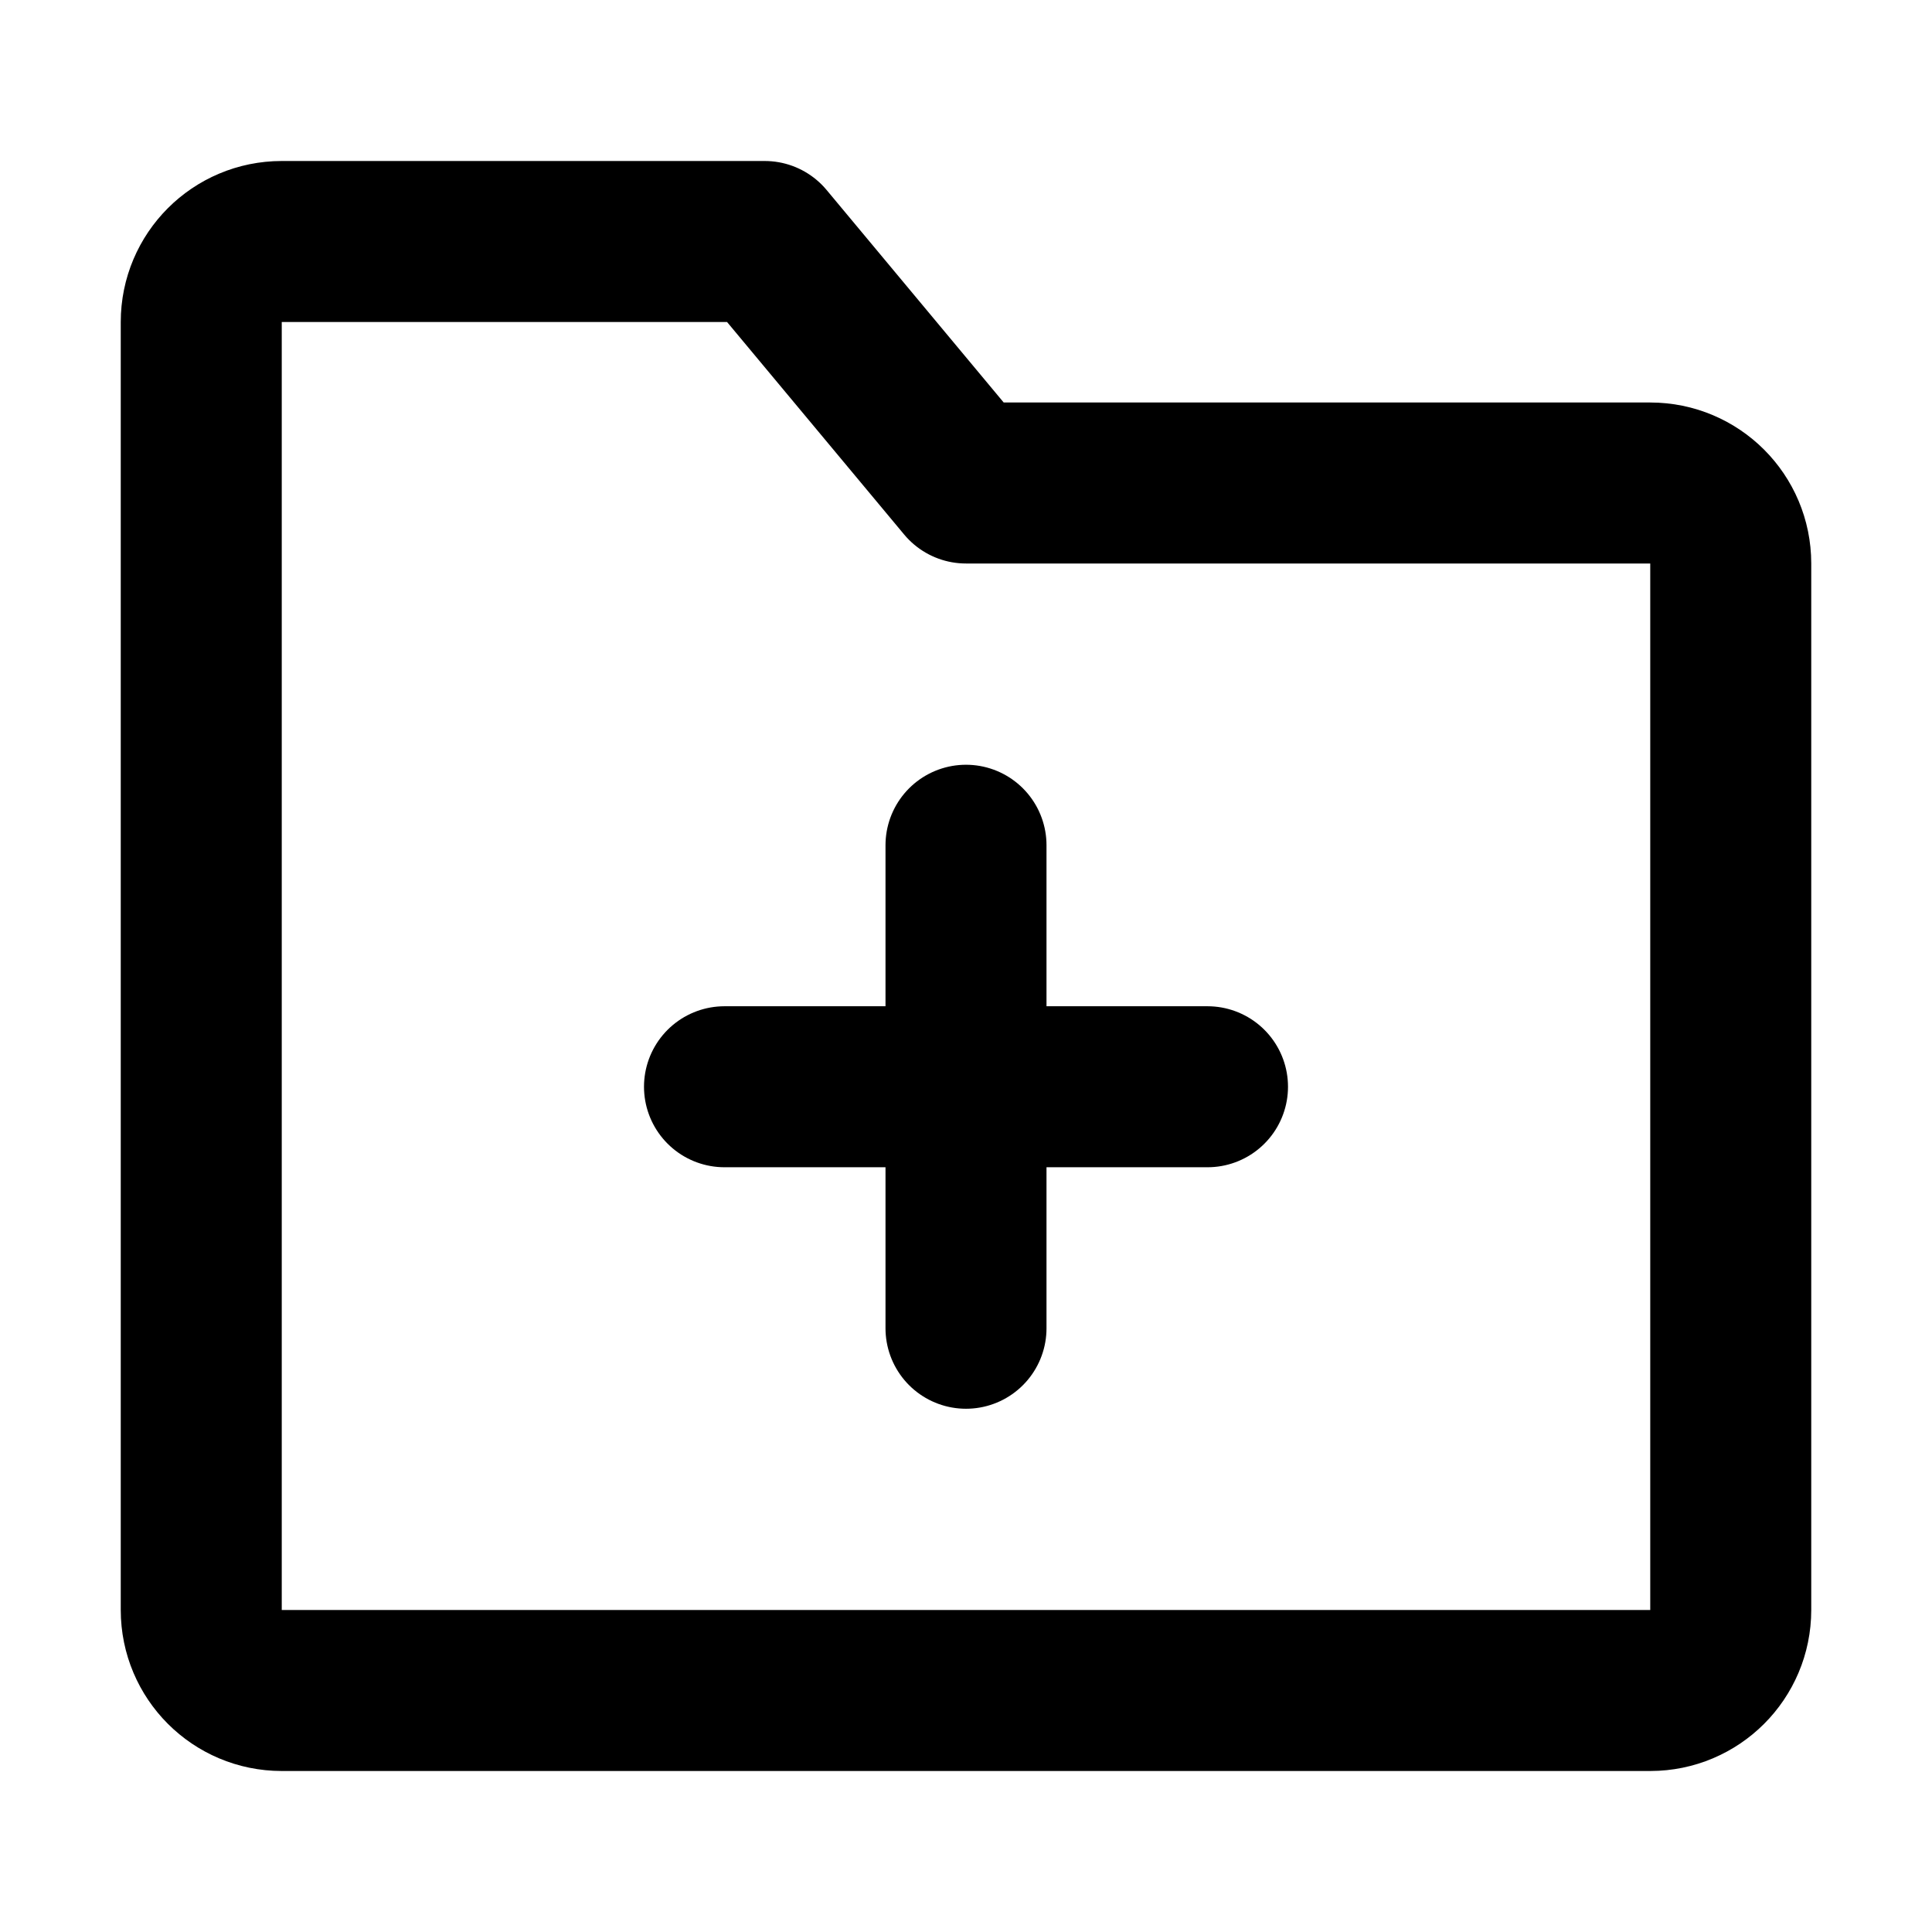
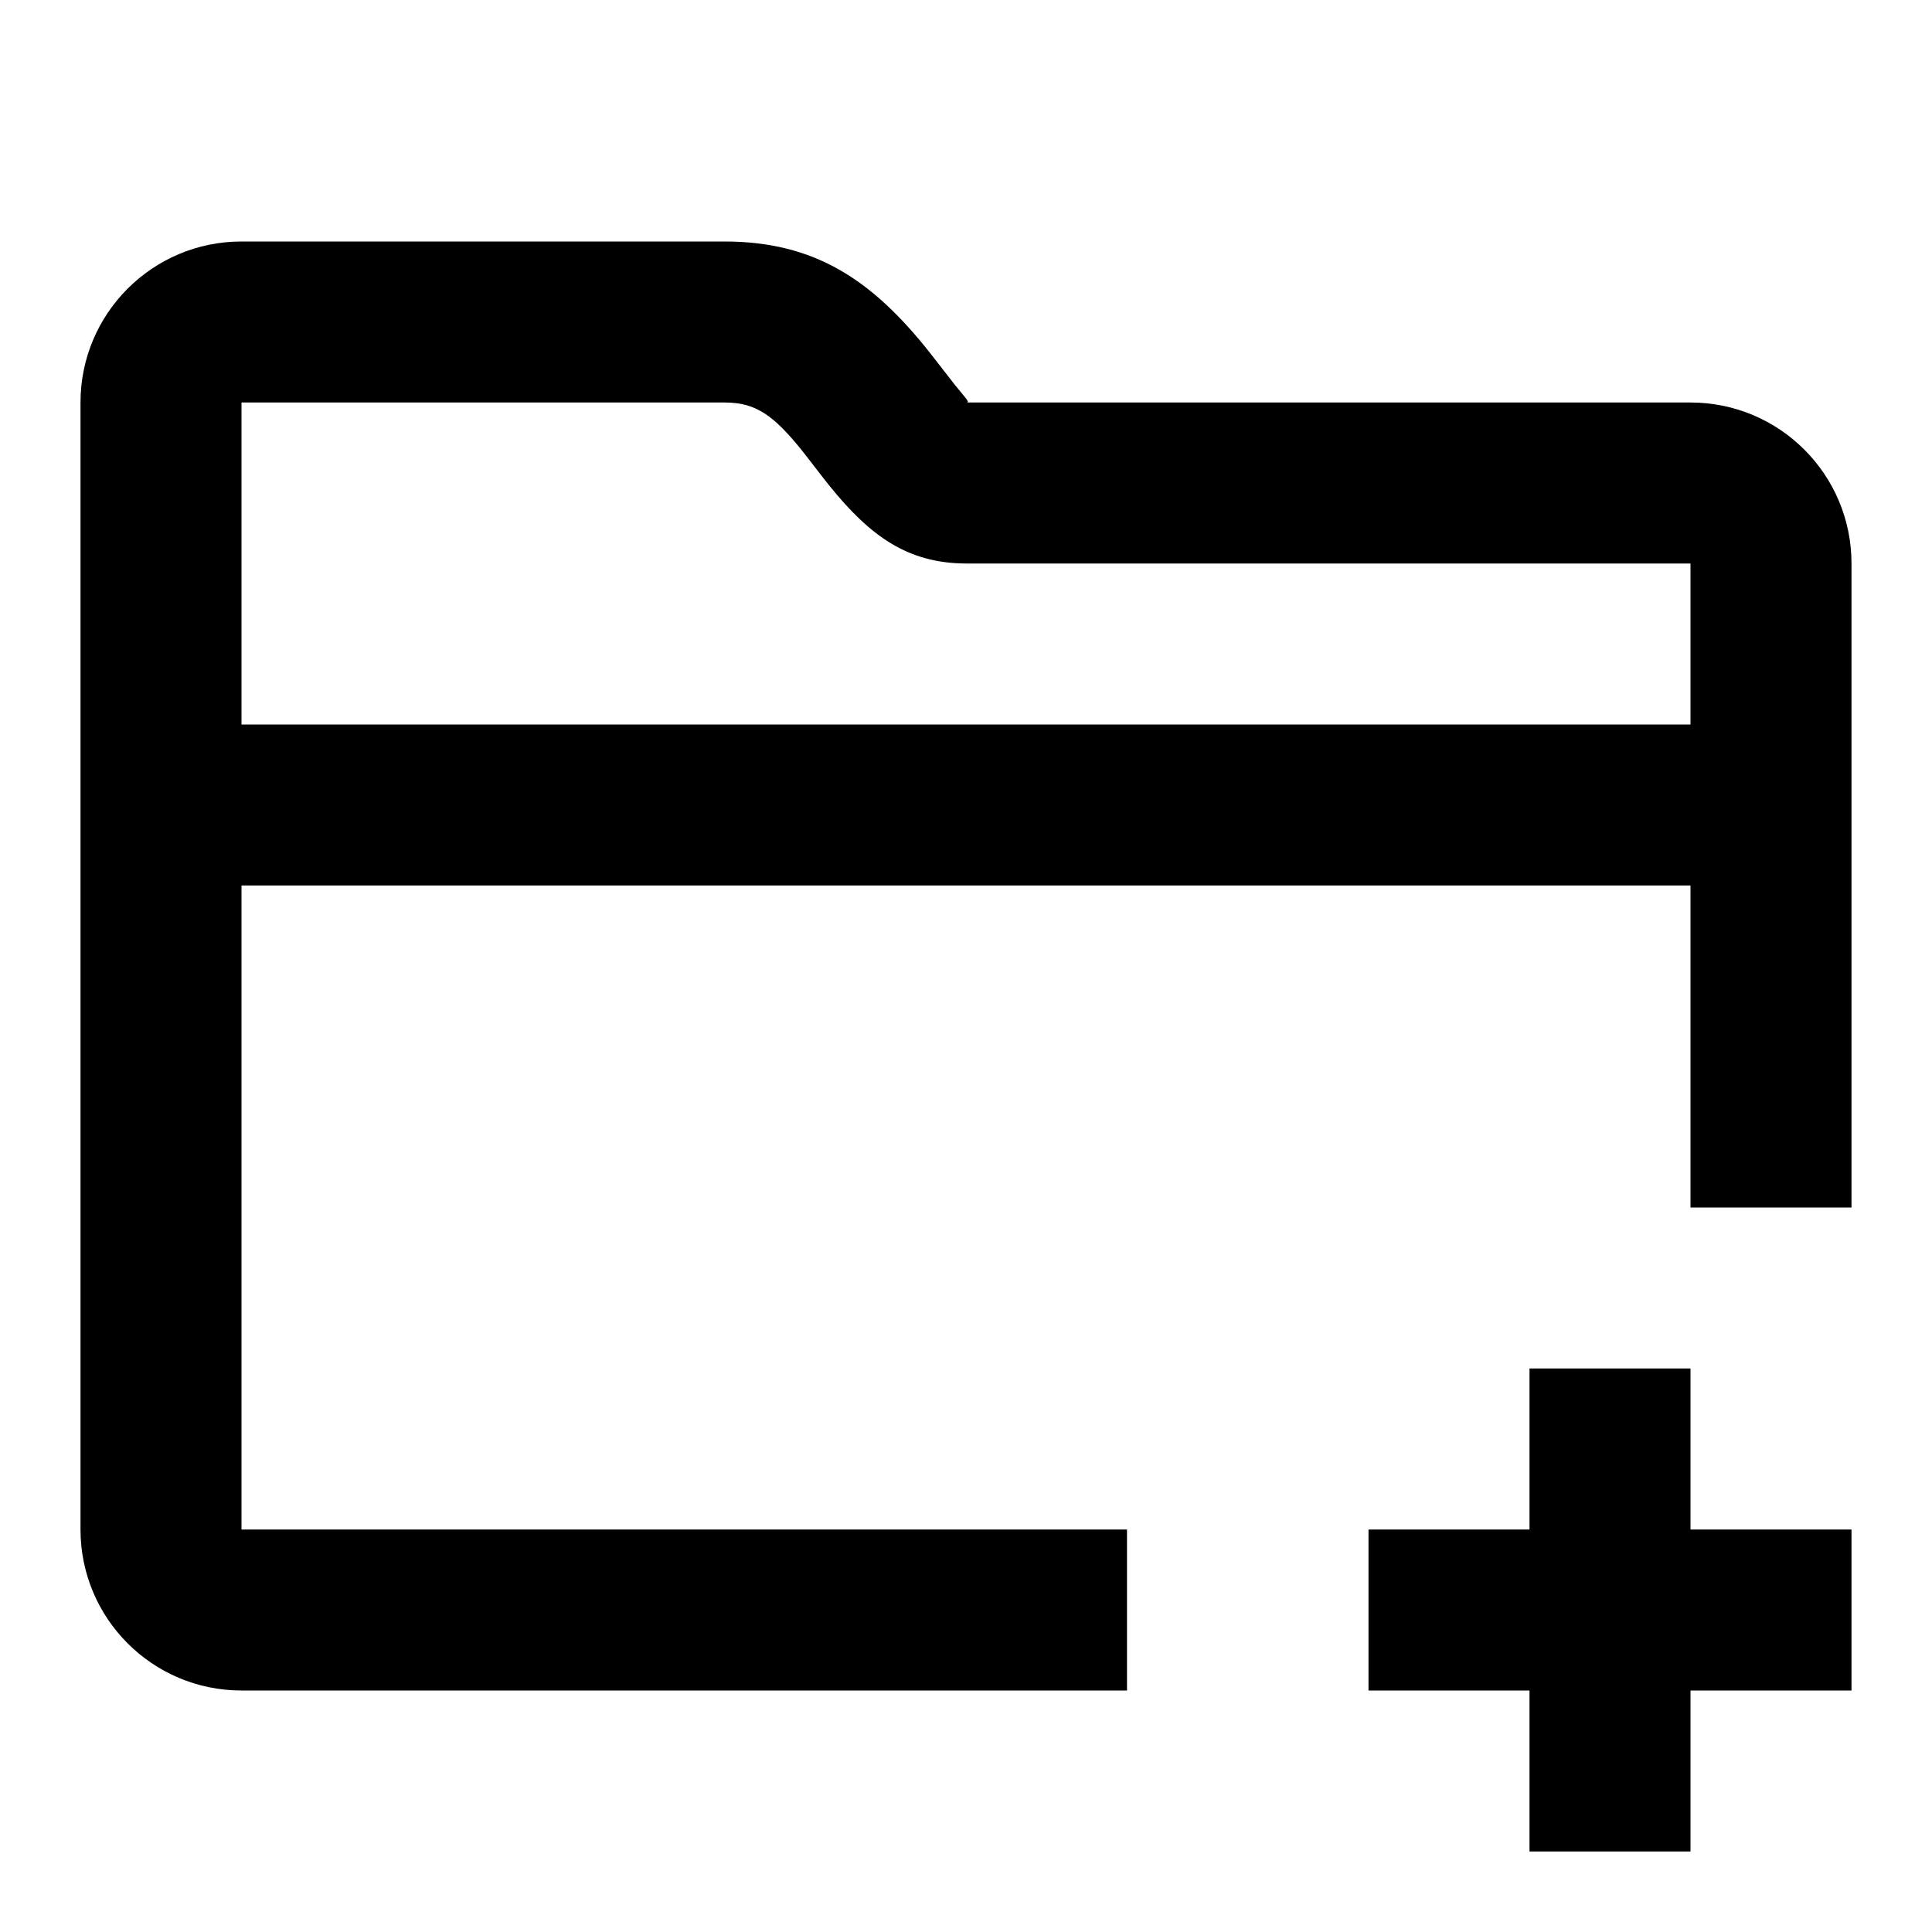
- <svg xmlns="http://www.w3.org/2000/svg" width="48" height="48" viewBox="0 0 48 48" fill="none">
-   <path d="M5 8C5 6.895 5.895 6 7 6H19L24 12H41C42.105 12 43 12.895 43 14V40C43 41.105 42.105 42 41 42H7C5.895 42 5 41.105 5 40V8Z" fill="none" stroke="#000000" stroke-width="4" stroke-linejoin="round" />
-   <path d="M18 27H30" stroke="#000000" stroke-width="4" stroke-linecap="round" />
-   <path d="M24 21L24 33" stroke="#000000" stroke-width="4" stroke-linecap="round" />
+ <svg xmlns="http://www.w3.org/2000/svg" viewBox="0 0 24 24">
+   <path fill-rule="evenodd" d="M19,19 L19,17 L21,17 L21,19 L23,19 L23,21 L21,21 L21,23 L19,23 L19,21 L17,21 L17,19 L19,19 Z M3,9 L21,9 L21,7 L11.995,7 C11.276,6.996 10.809,6.66 10.306,6.037 C10.236,5.951 10.016,5.664 9.982,5.621 C9.607,5.149 9.384,5 9,5 L3,5 L3,9 Z M21,11 L3,11 L3,19 L14,19 L14,21 L3,21 C1.895,21 1,20.105 1,19 L1,5 C1,3.895 1.895,3 3,3 L9,3 C10.12,3 10.833,3.475 11.549,4.379 C11.597,4.439 11.81,4.716 11.862,4.781 C12.02,4.976 12.052,5 12.002,5 L21,5 C22.105,5 23,5.895 23,7 L23,15 L21,15 L21,11 Z" fill="#000" />
</svg>
